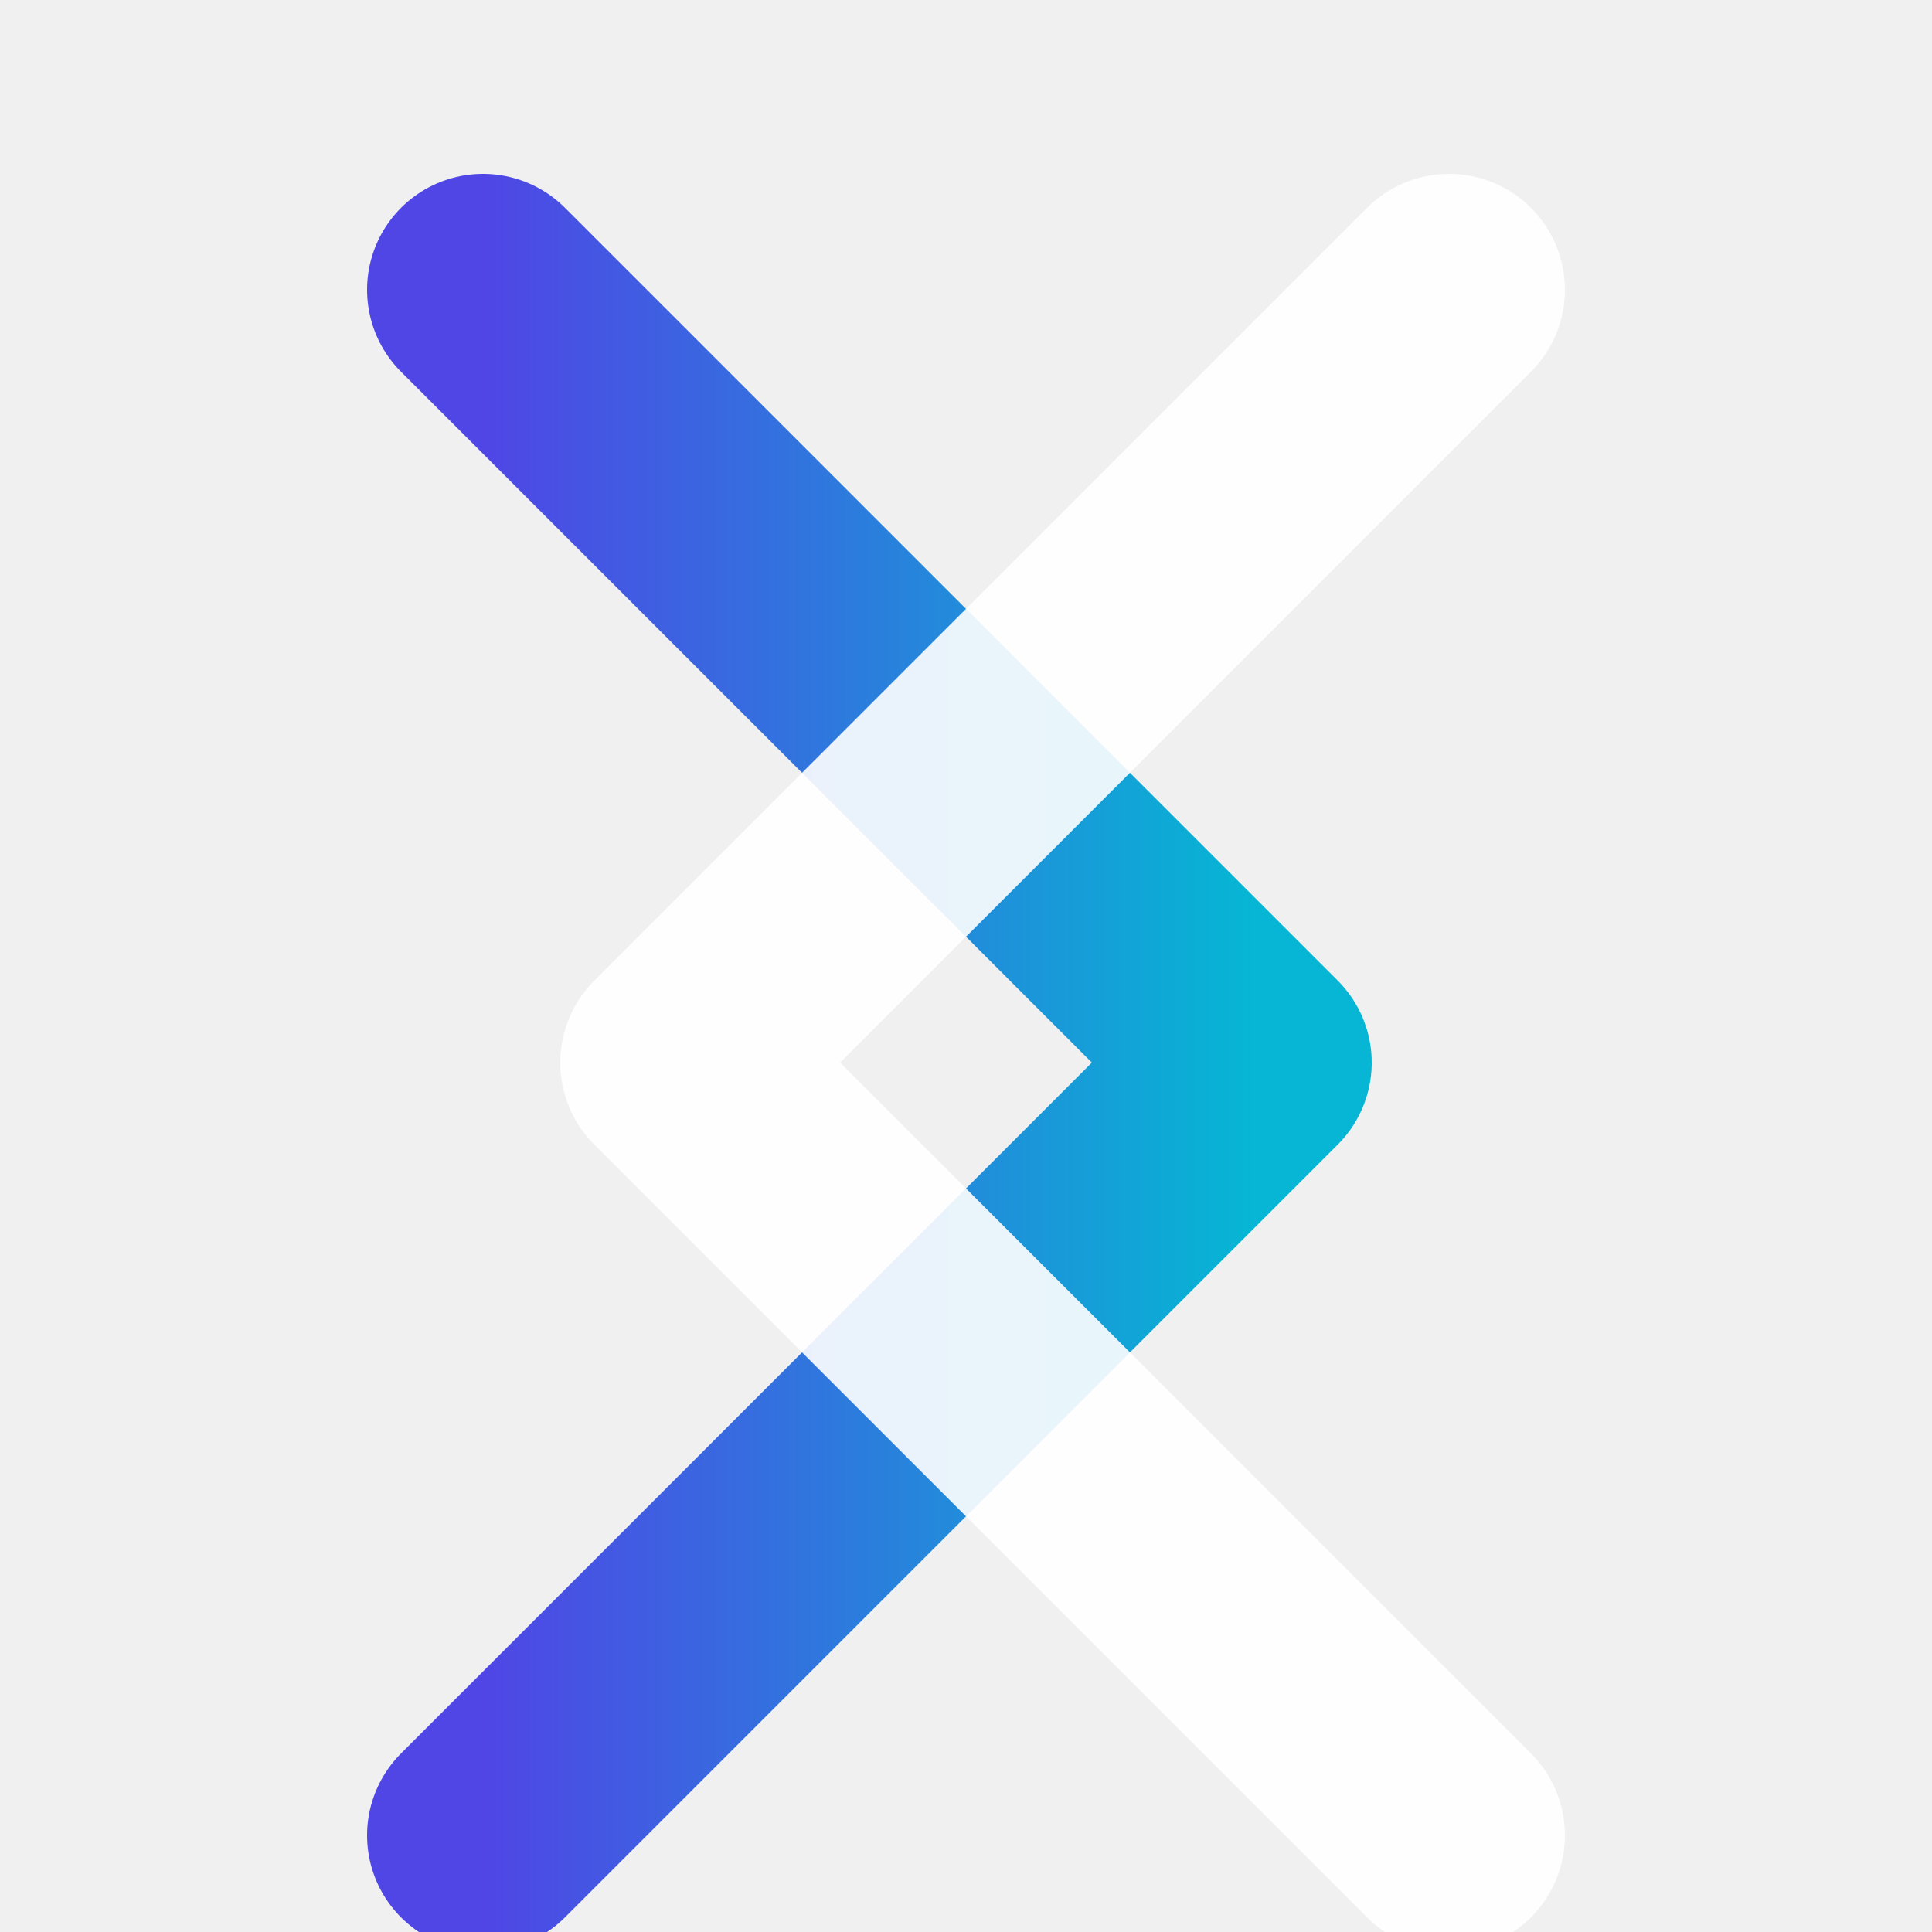
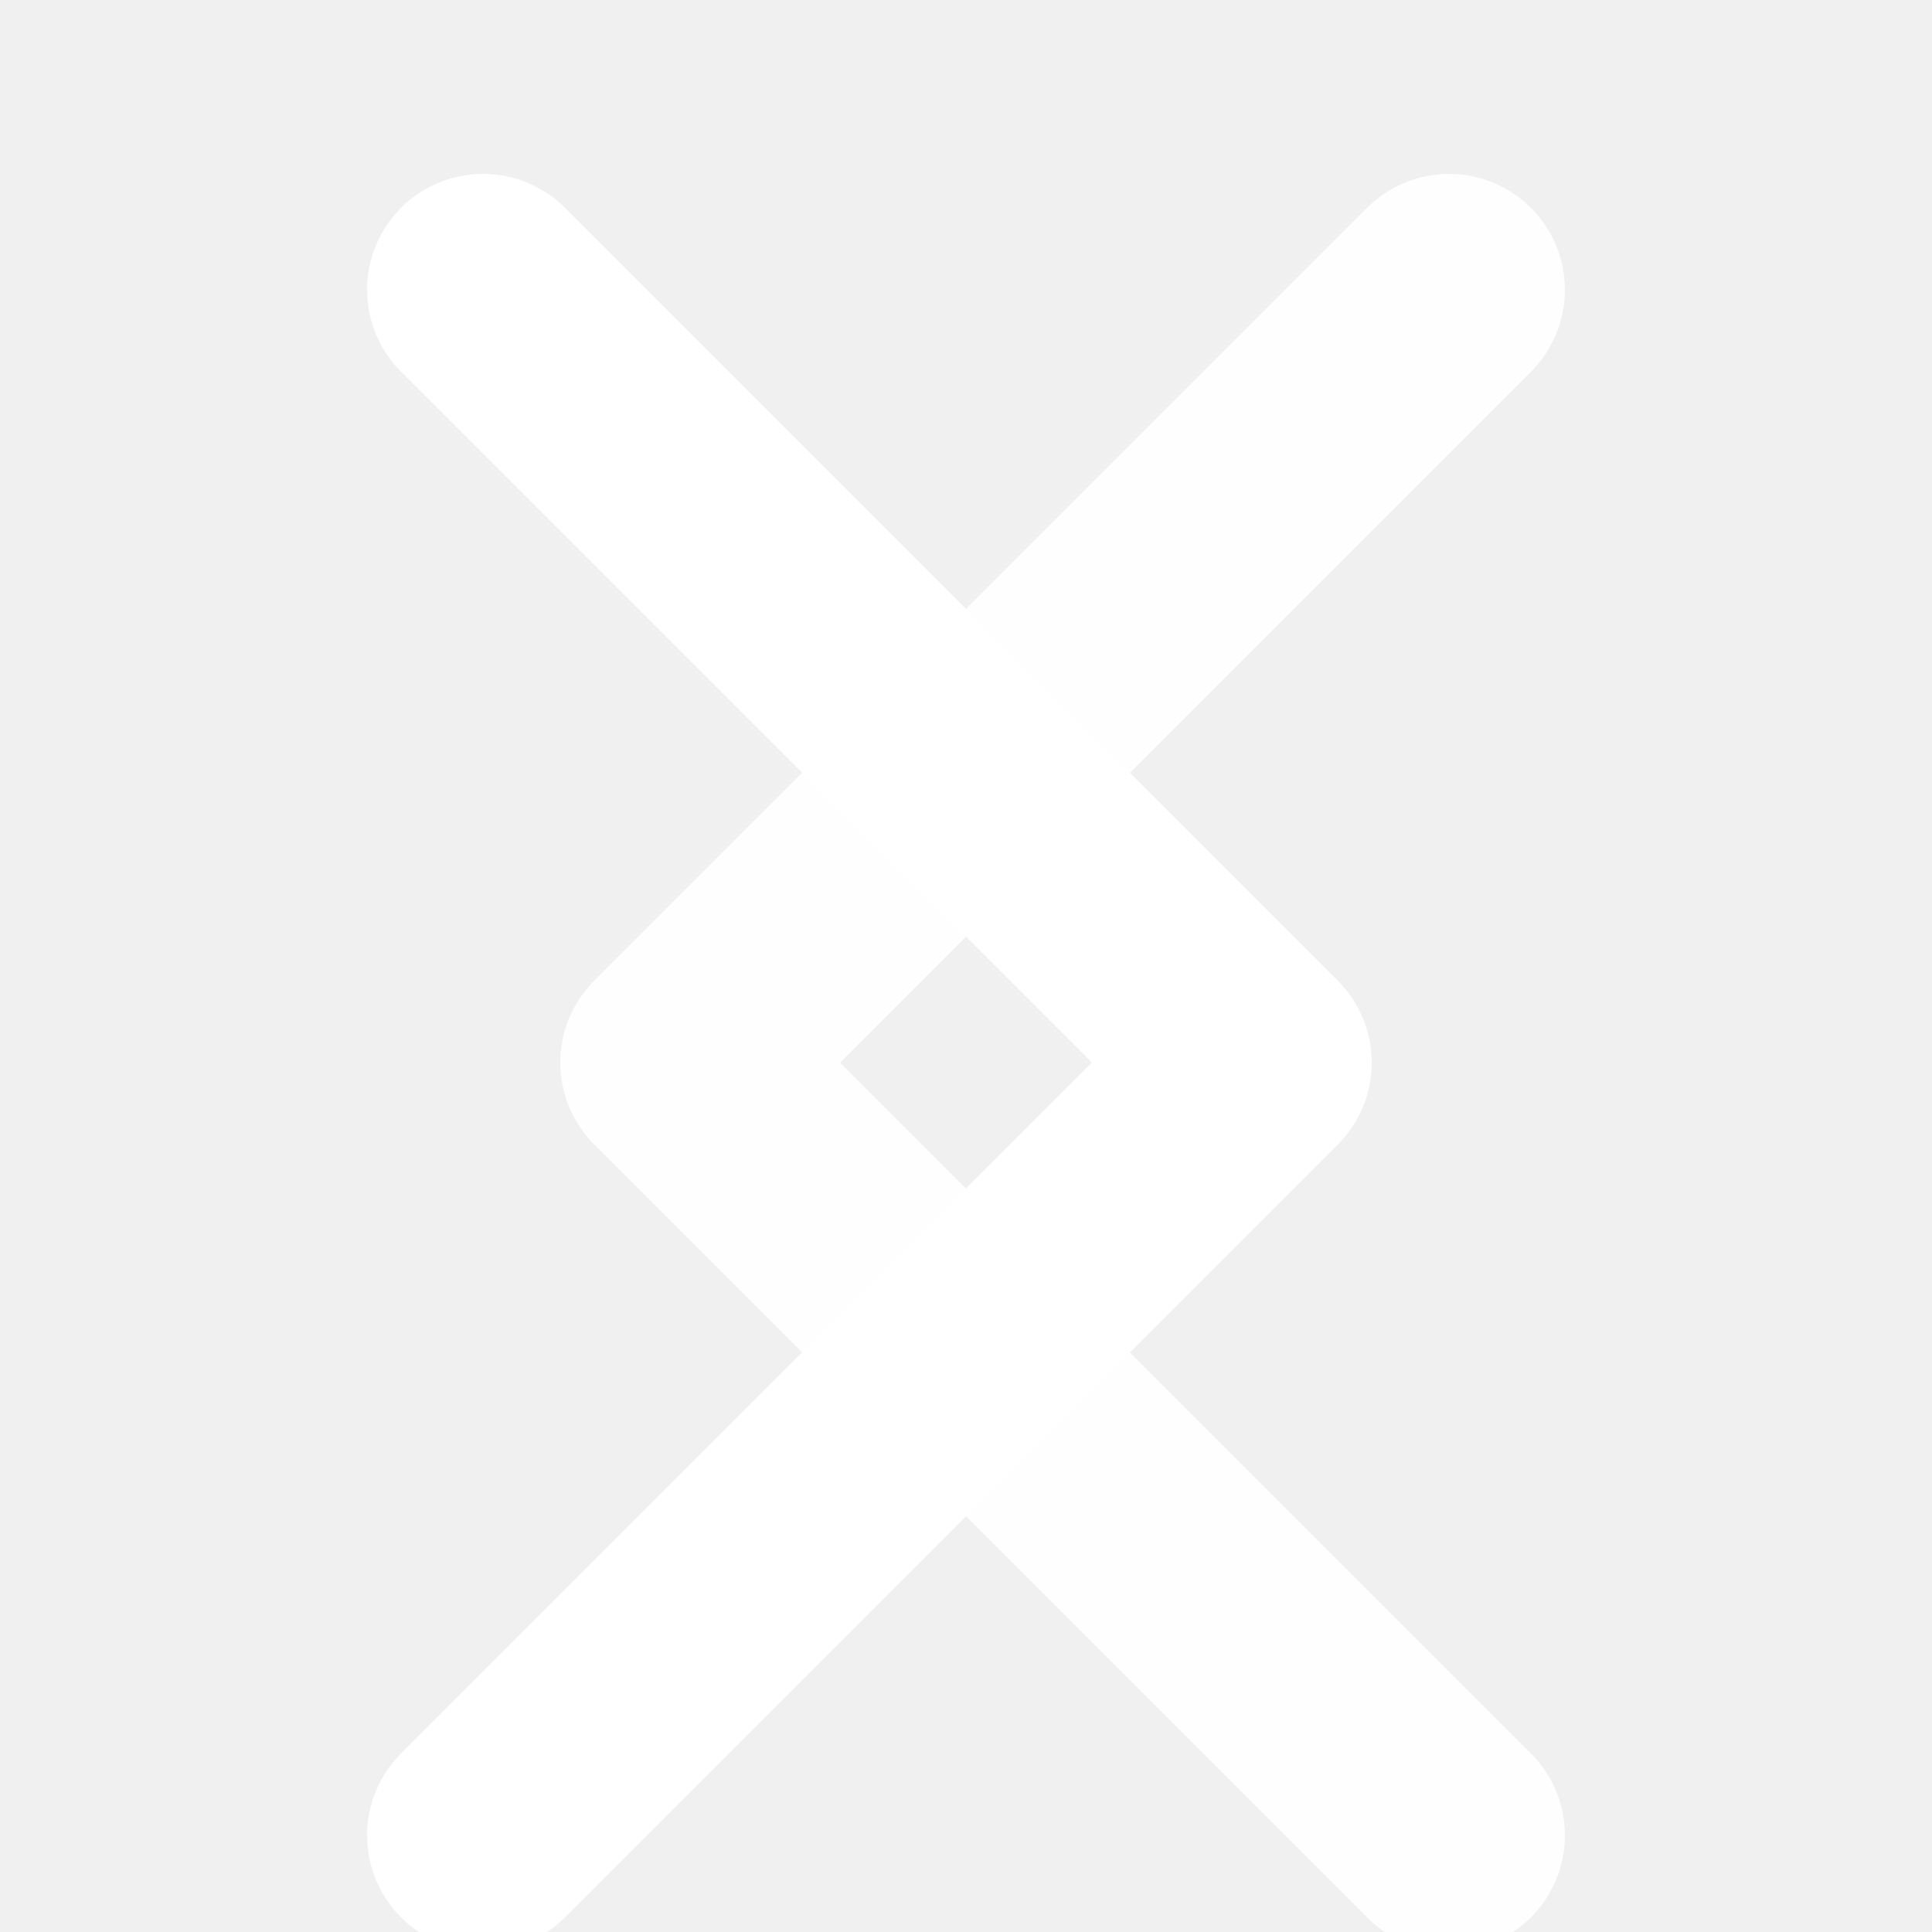
<svg xmlns="http://www.w3.org/2000/svg" viewBox="0 0 100 100">
-   <defs>
-     <linearGradient id="techGradient" x1="0%" y1="0%" x2="100%" y2="0%">
-       <stop offset="0%" stop-color="#4F46E5" stop-opacity="1" />
-       <stop offset="100%" stop-color="#06B6D4" stop-opacity="1" />
-     </linearGradient>
-   </defs>
  <g transform="translate(5, 5) scale(1)">
-     <path d="M20 10 L60 50 L20 90" fill="none" stroke="url(#techGradient)" stroke-width="12" stroke-linecap="round" stroke-linejoin="round" />
+     <path d="M20 10 L60 50 L20 90" fill="none" stroke="#FFFFFF" stroke-width="12" stroke-linecap="round" stroke-linejoin="round" />
    <path d="M70 10 L30 50 L70 90" fill="none" stroke="#FFFFFF" stroke-width="12" stroke-linecap="round" stroke-linejoin="round" opacity="0.9" />
  </g>
</svg>
